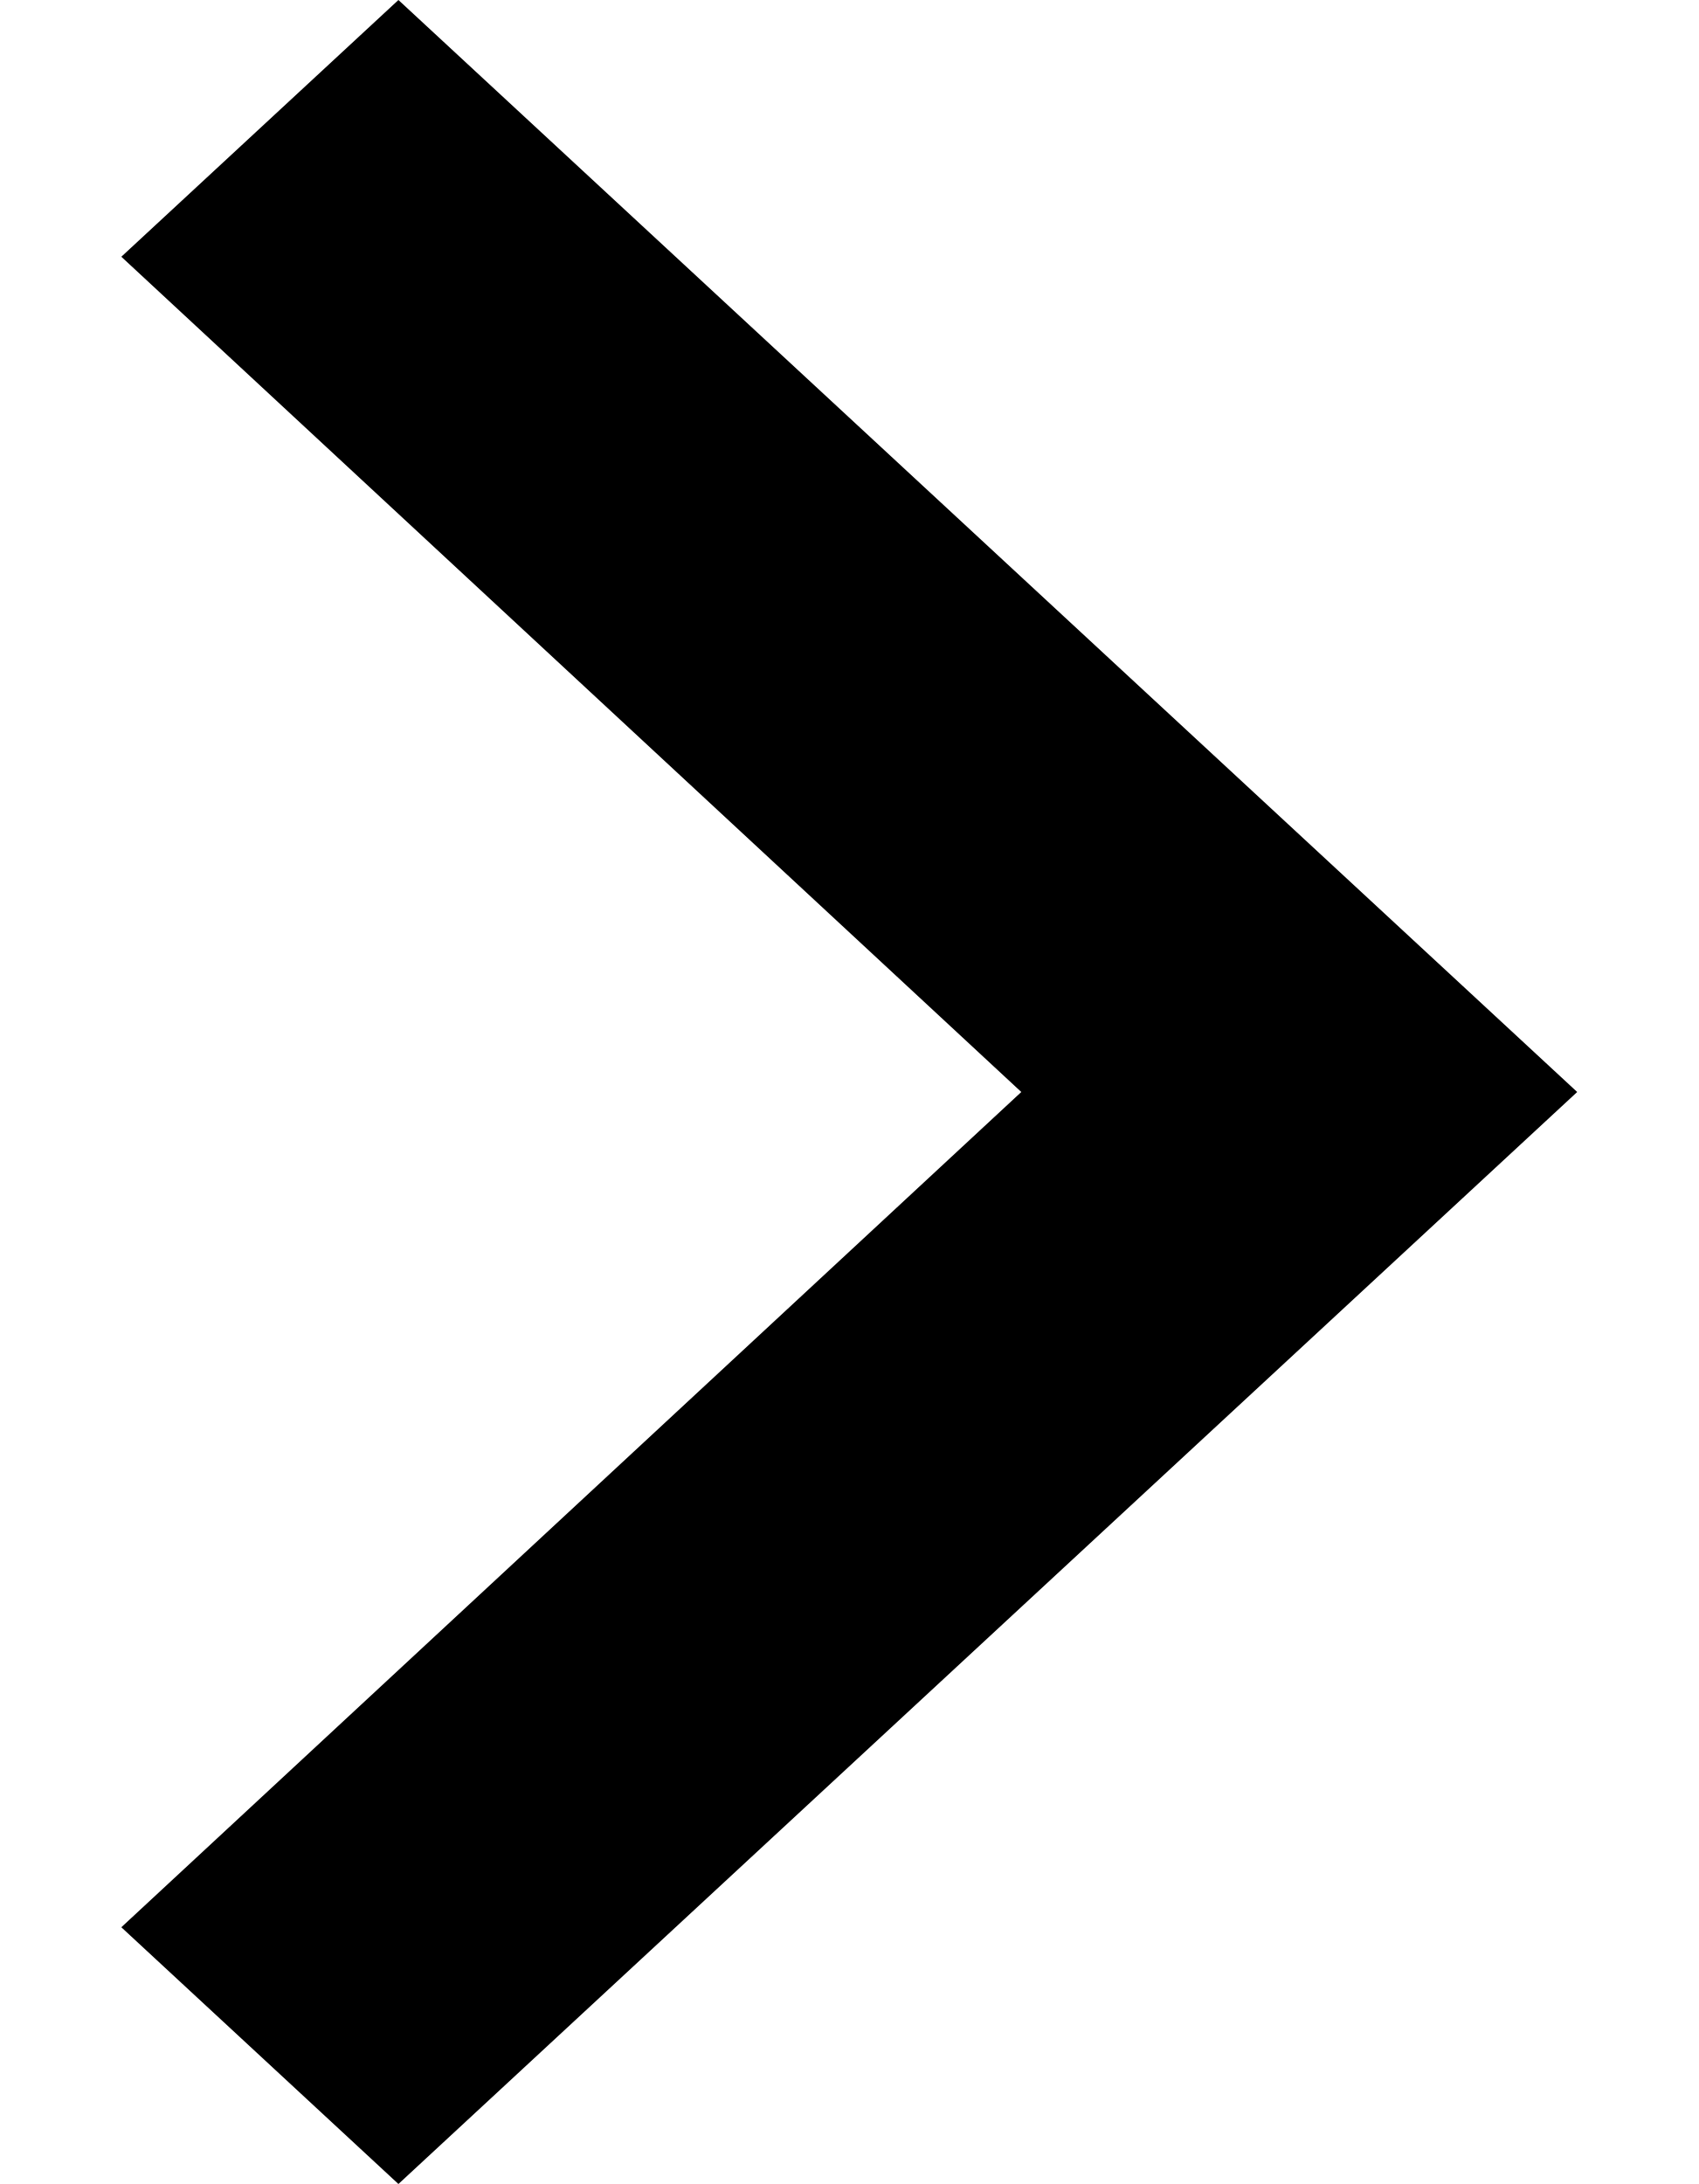
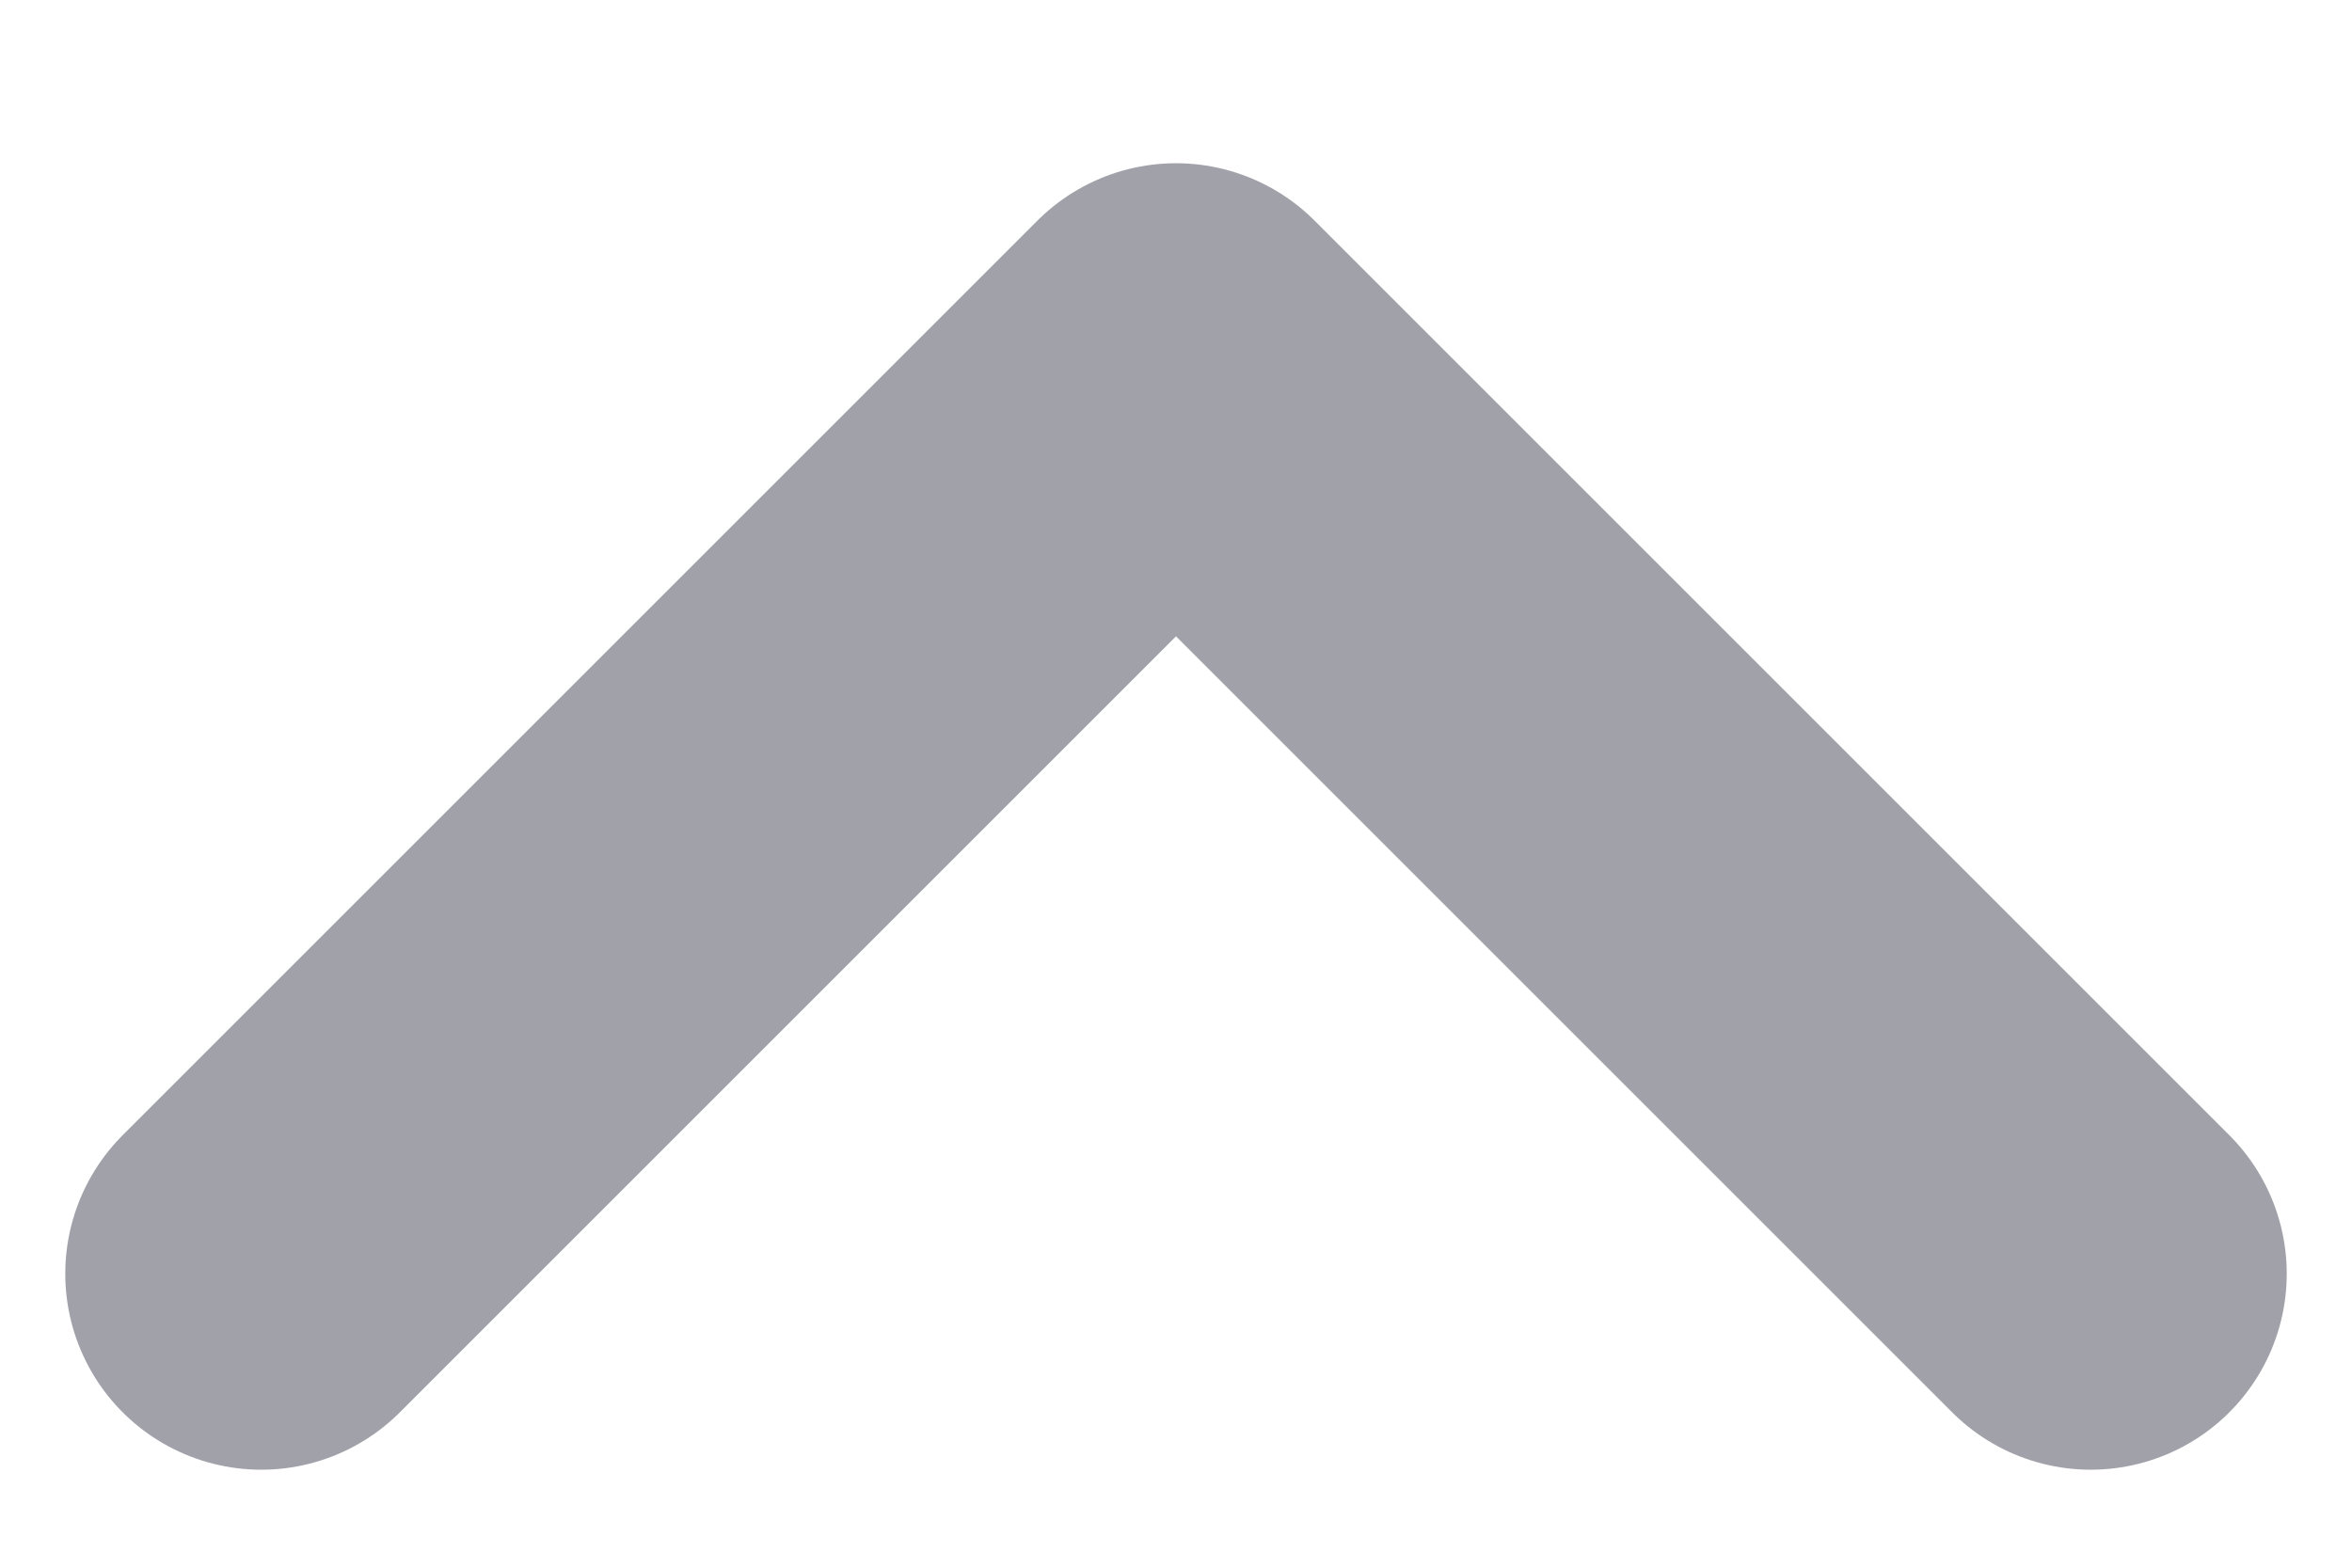
- <svg xmlns="http://www.w3.org/2000/svg" viewBox="0 0 7 9">
-   <g fill-rule="evenodd" transform="translate(-1 -8)">
-     <path d="m2.642 8-1.142 1.058 3.709 3.442-3.709 3.442 1.142 1.058 4.858-4.5z" />
-   </g>
+ <svg xmlns="http://www.w3.org/2000/svg" viewBox="0 0 12 8" fill="none">
+   <path d="M1.333 6.5L6 1.833L10.667 6.5" stroke="#A1A1AA" stroke-width="2" stroke-linecap="round" stroke-linejoin="round" />
</svg>
